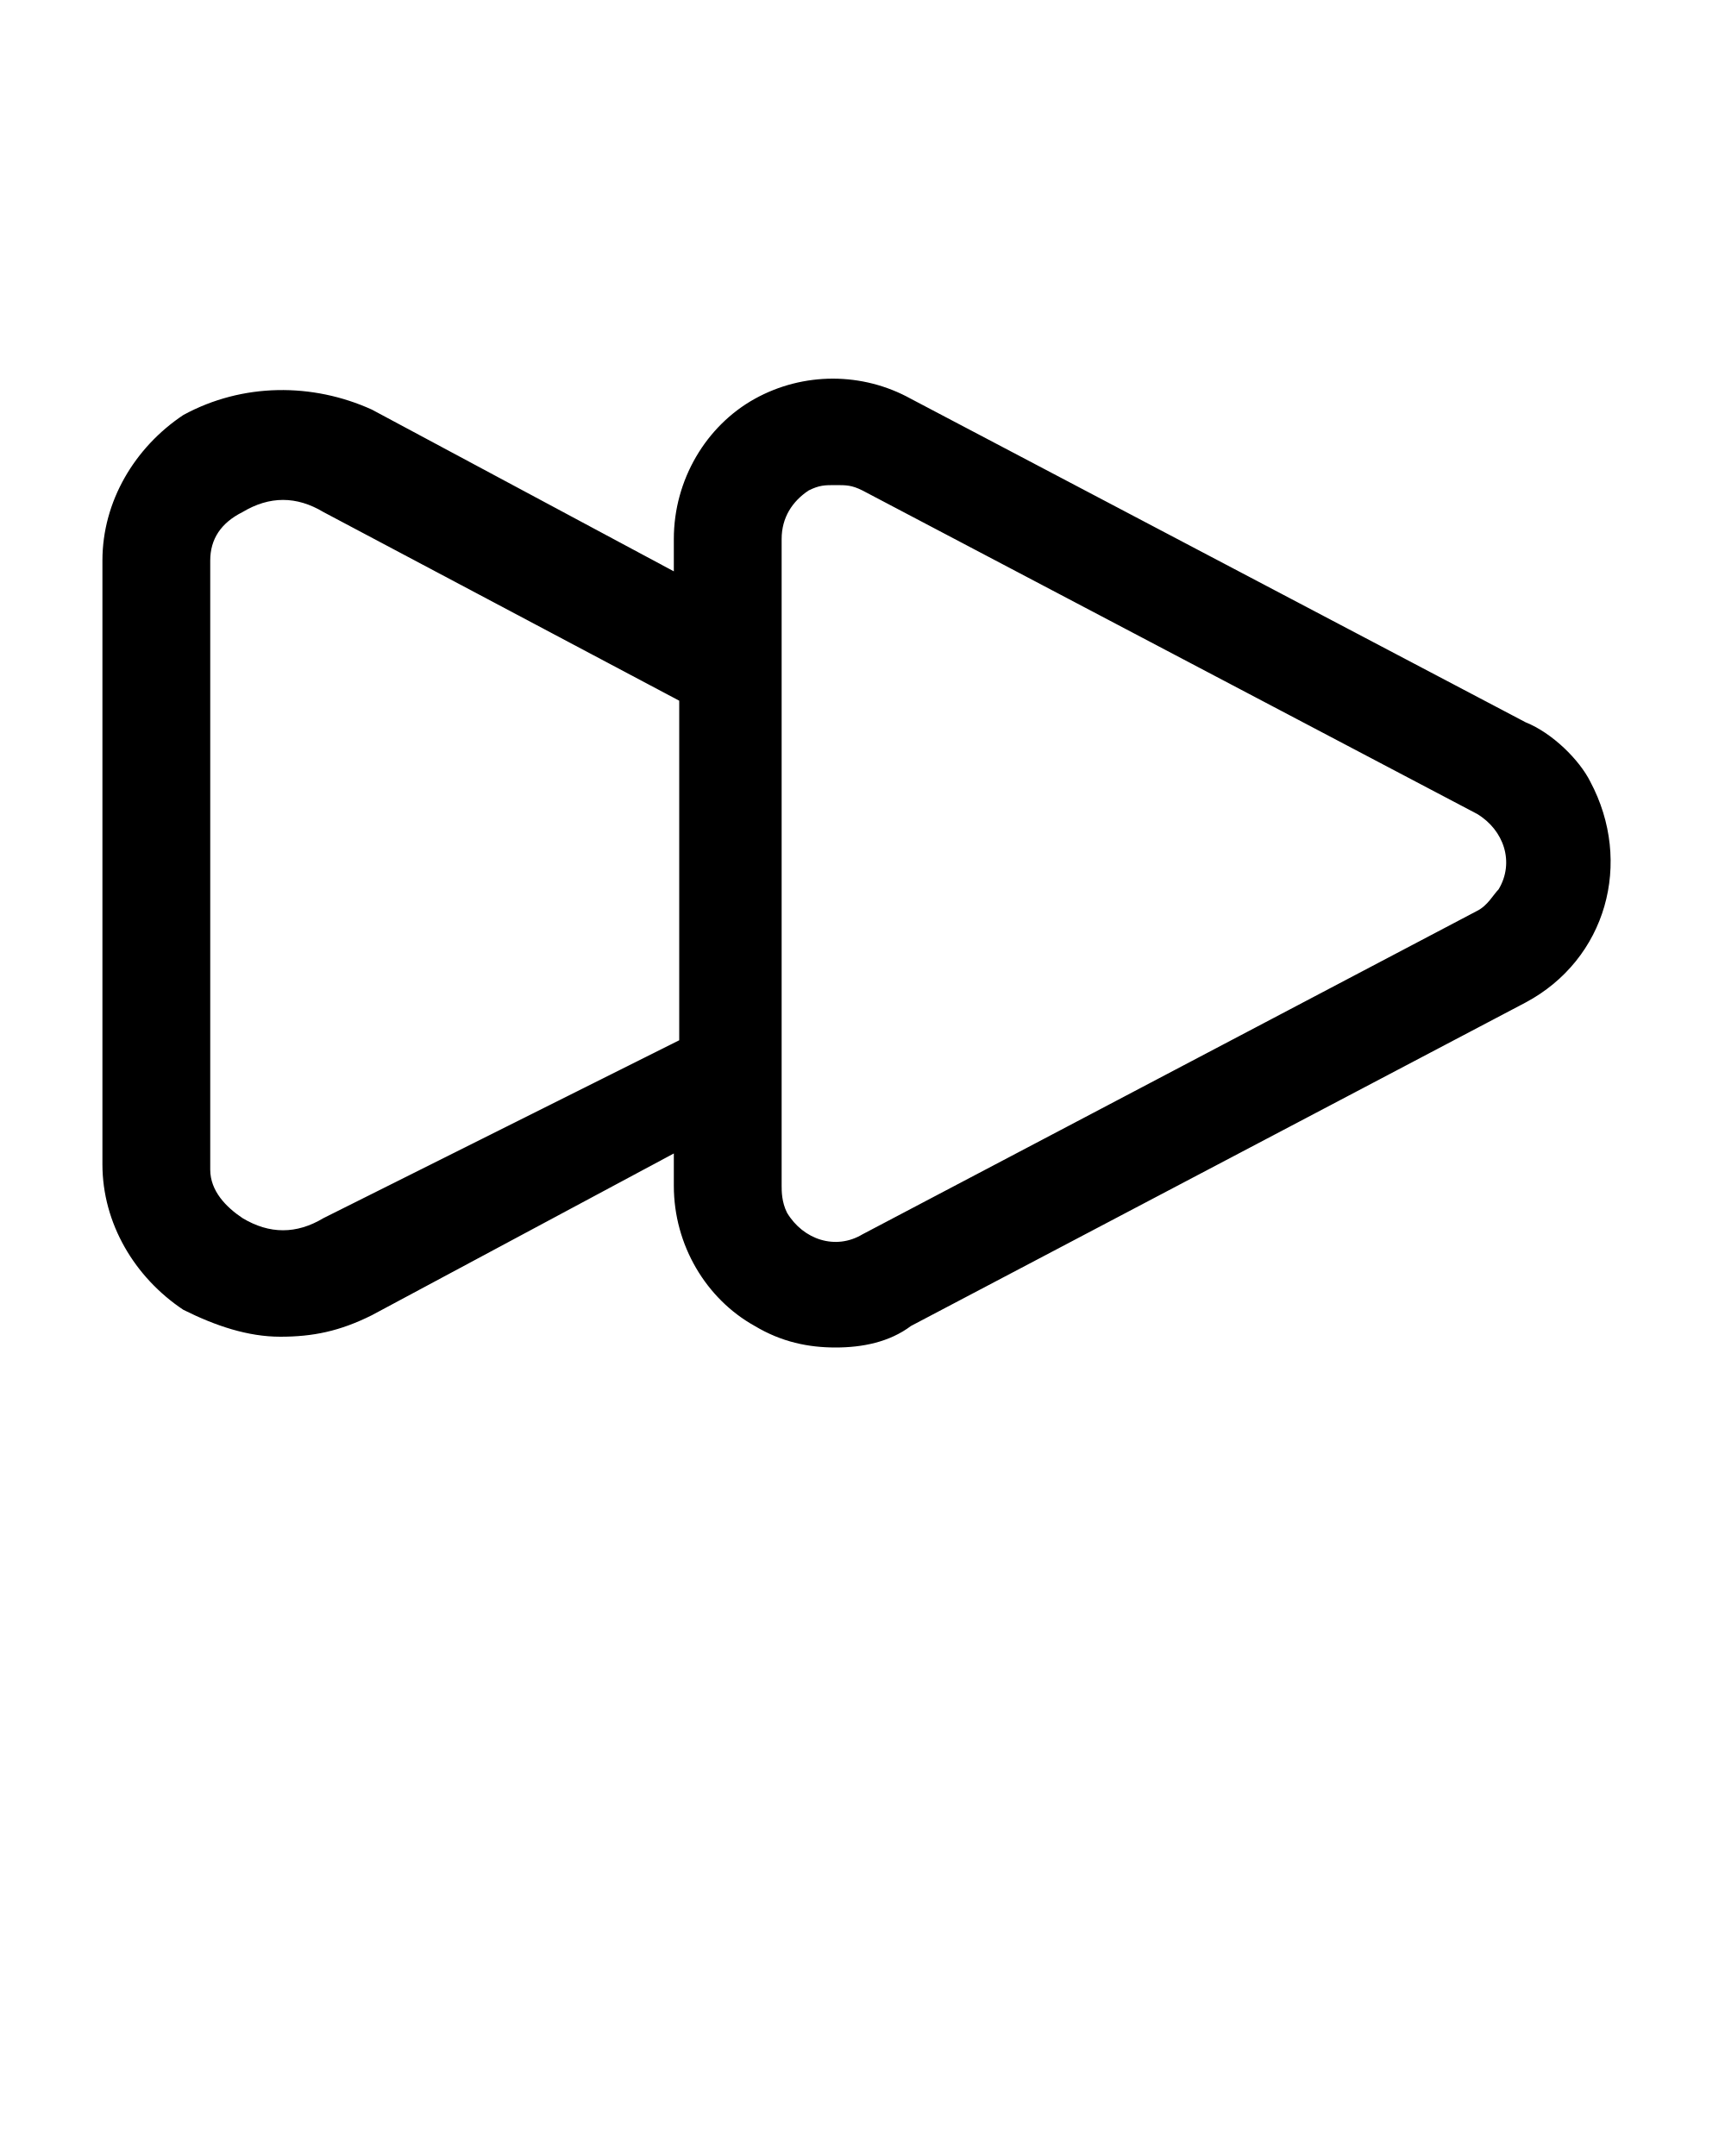
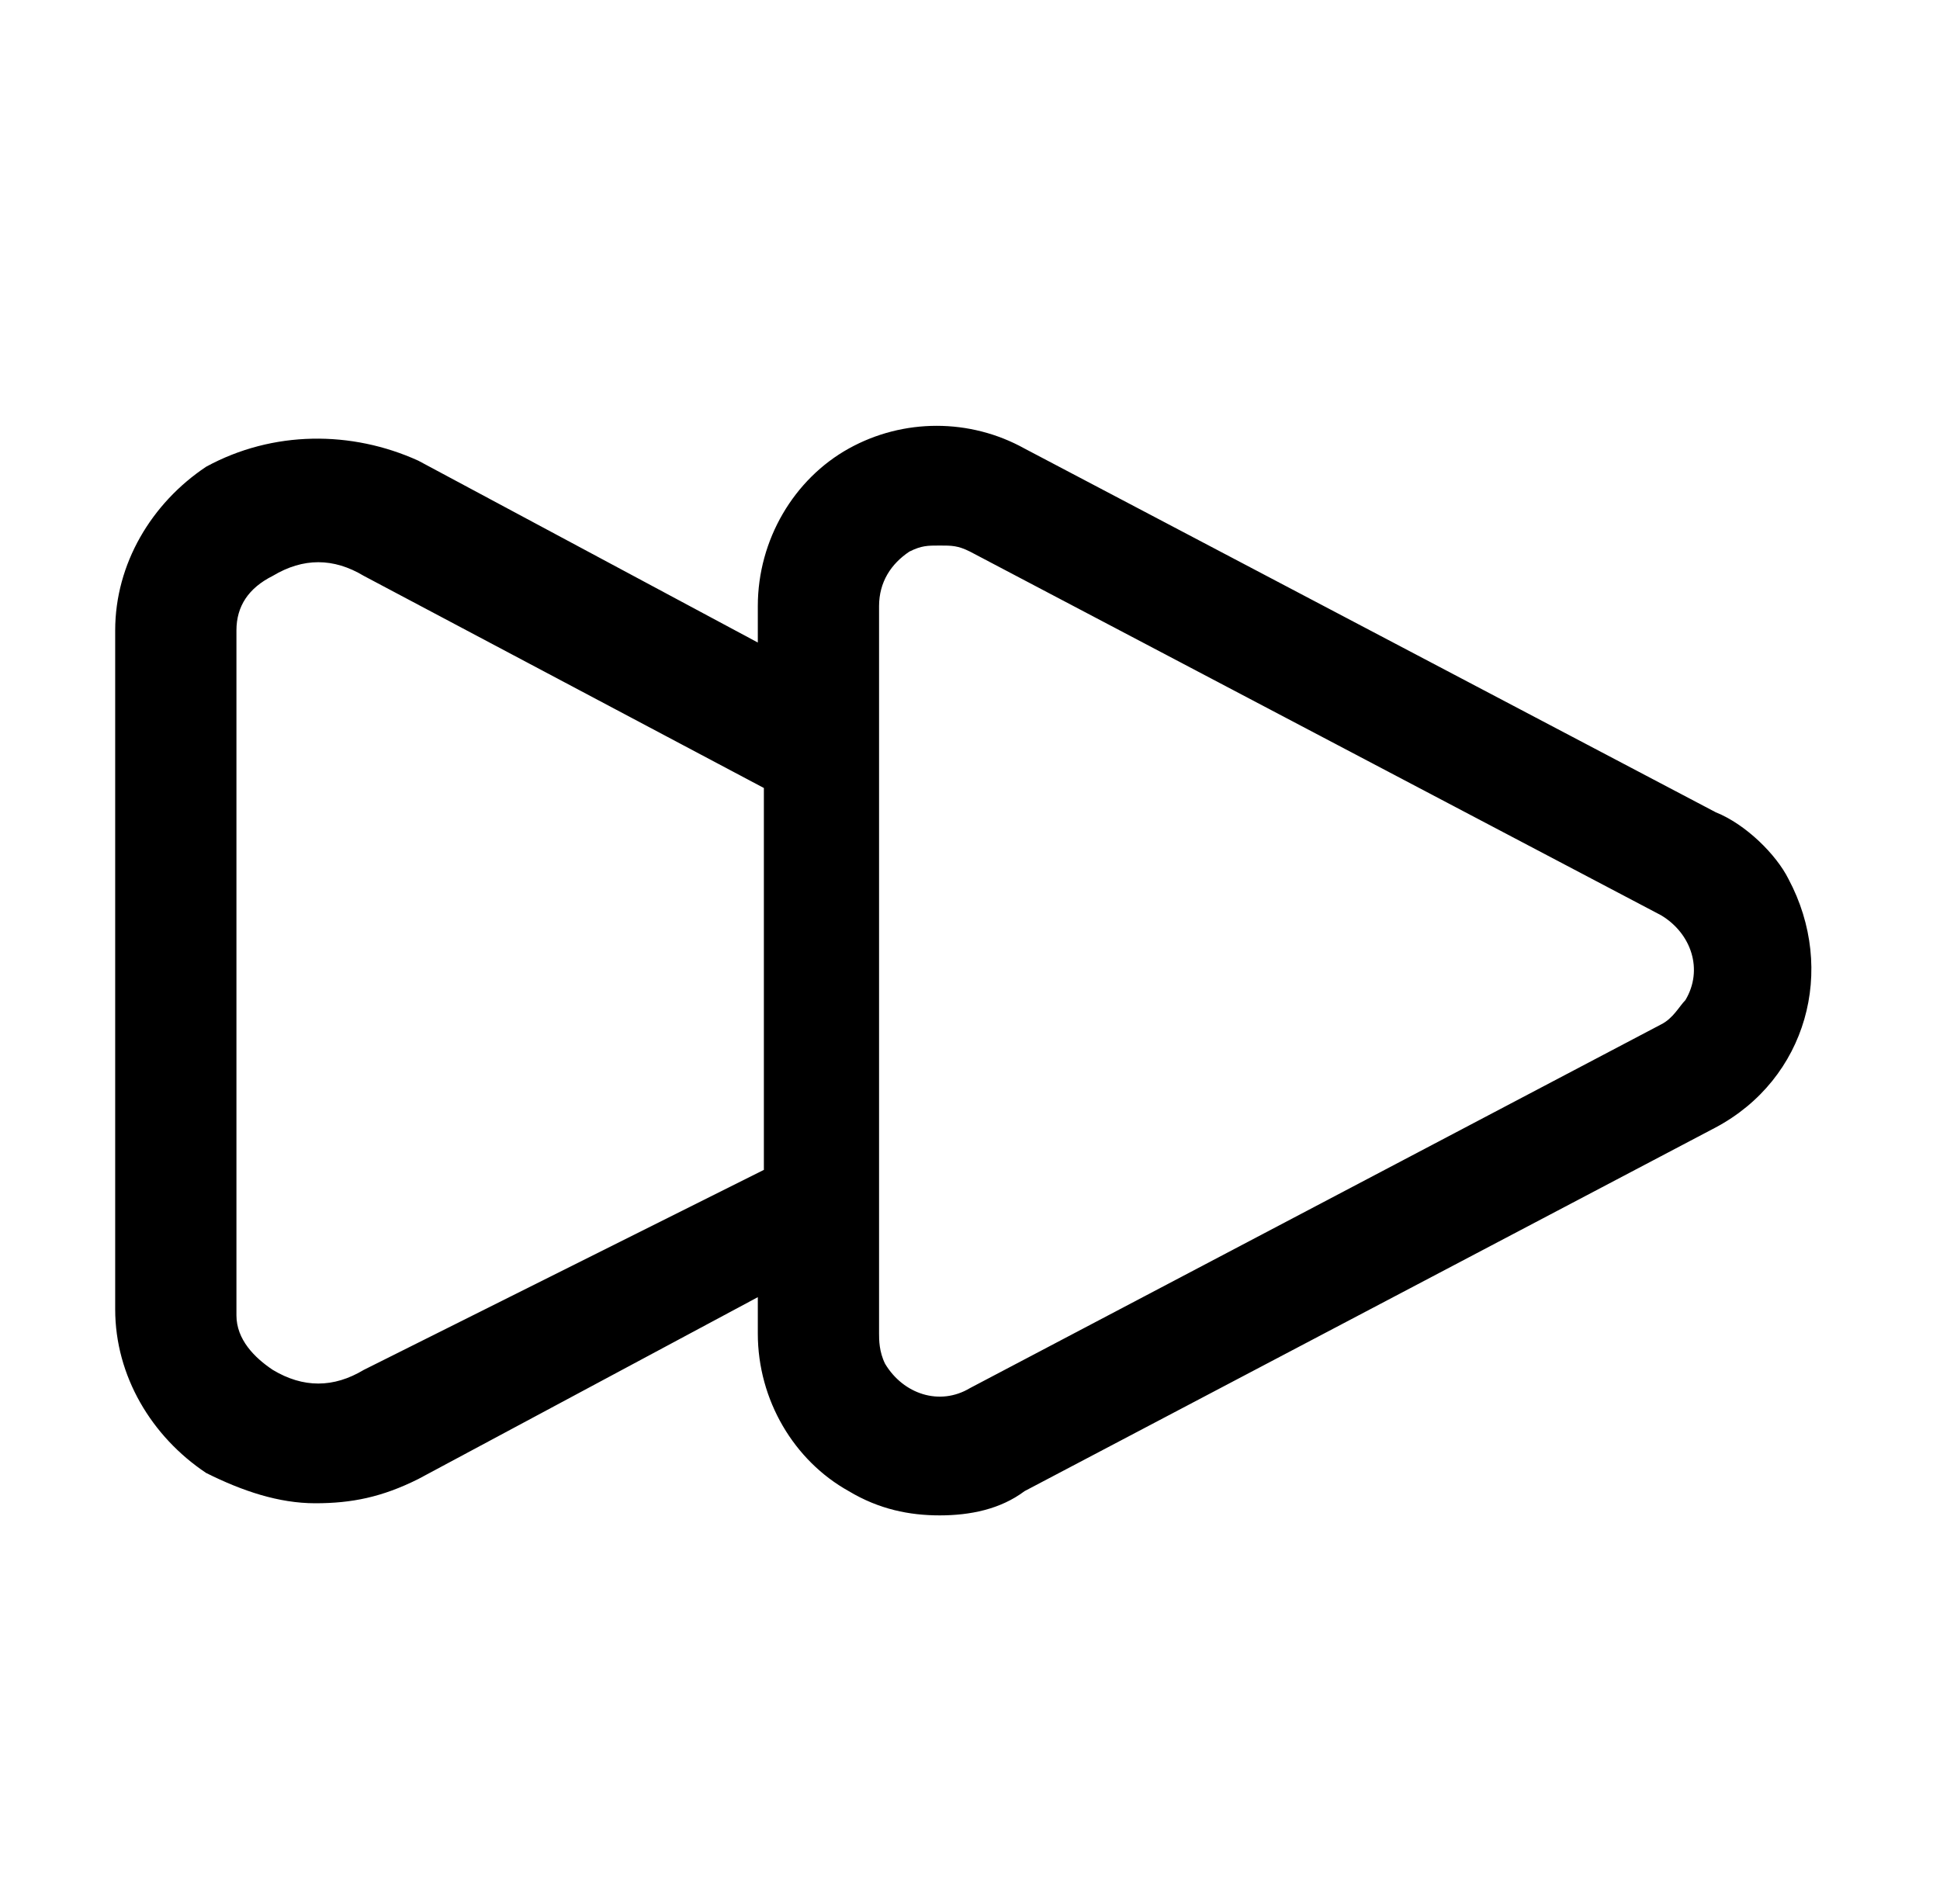
- <svg xmlns="http://www.w3.org/2000/svg" version="1.1" id="Layer_1" x="0px" y="0px" viewBox="0 0 32 40" style="enable-background:new 0 0 32 40;" xml:space="preserve">
+ <svg xmlns="http://www.w3.org/2000/svg" version="1.1" id="Layer_1" x="0px" y="0px" viewBox="0 0 32 31.4" style="enable-background:new 0 0 32 31.4;" xml:space="preserve">
  <g>
-     <path d="M28.3,13.4l-11.4-6c-0.9-0.5-2-0.5-2.9,0c-0.9,0.5-1.5,1.5-1.5,2.6v0.6l-5.6-3C5.8,7.1,4.5,7.1,3.4,7.7   c-0.9,0.6-1.5,1.6-1.5,2.7v11.2c0,1.1,0.6,2.1,1.5,2.7c0.6,0.3,1.2,0.5,1.8,0.5c0.6,0,1.1-0.1,1.7-0.4l5.6-3V22   c0,1.1,0.6,2.1,1.5,2.6c0.5,0.3,1,0.4,1.5,0.4c0.5,0,1-0.1,1.4-0.4l11.4-6c1.5-0.8,2-2.6,1.2-4.1C29.3,14.1,28.8,13.6,28.3,13.4z    M6,22.6c-0.5,0.3-1,0.3-1.5,0c-0.3-0.2-0.6-0.5-0.6-0.9V10.4c0-0.4,0.2-0.7,0.6-0.9c0.5-0.3,1-0.3,1.5,0l6.6,3.5v6.3L6,22.6z    M27.4,16.9l-11.4,6c-0.5,0.3-1.1,0.1-1.4-0.4c-0.1-0.2-0.1-0.4-0.1-0.5V10c0-0.4,0.2-0.7,0.5-0.9C15.2,9,15.3,9,15.5,9   c0.2,0,0.3,0,0.5,0.1l11.4,6c0.5,0.3,0.7,0.9,0.4,1.4C27.7,16.6,27.6,16.8,27.4,16.9L27.4,16.9z" />
+     <path d="M28.3,13.4l-11.4-6c-0.9-0.5-2-0.5-2.9,0s-1.5,1.5-1.5,2.6v0.6l-5.6-3C5.8,7.1,4.5,7.1,3.4,7.7c-0.9,0.6-1.5,1.6-1.5,2.7   v11.2c0,1.1,0.6,2.1,1.5,2.7c0.6,0.3,1.2,0.5,1.8,0.5s1.1-0.1,1.7-0.4l5.6-3V22c0,1.1,0.6,2.1,1.5,2.6c0.5,0.3,1,0.4,1.5,0.4   s1-0.1,1.4-0.4l11.4-6c1.5-0.8,2-2.6,1.2-4.1C29.3,14.1,28.8,13.6,28.3,13.4z M6,22.6c-0.5,0.3-1,0.3-1.5,0   c-0.3-0.2-0.6-0.5-0.6-0.9V10.4c0-0.4,0.2-0.7,0.6-0.9c0.5-0.3,1-0.3,1.5,0l6.6,3.5v6.3L6,22.6z M27.4,16.9l-11.4,6   c-0.5,0.3-1.1,0.1-1.4-0.4c-0.1-0.2-0.1-0.4-0.1-0.5V10c0-0.4,0.2-0.7,0.5-0.9C15.2,9,15.3,9,15.5,9s0.3,0,0.5,0.1l11.4,6   c0.5,0.3,0.7,0.9,0.4,1.4C27.7,16.6,27.6,16.8,27.4,16.9L27.4,16.9z" />
  </g>
</svg>
